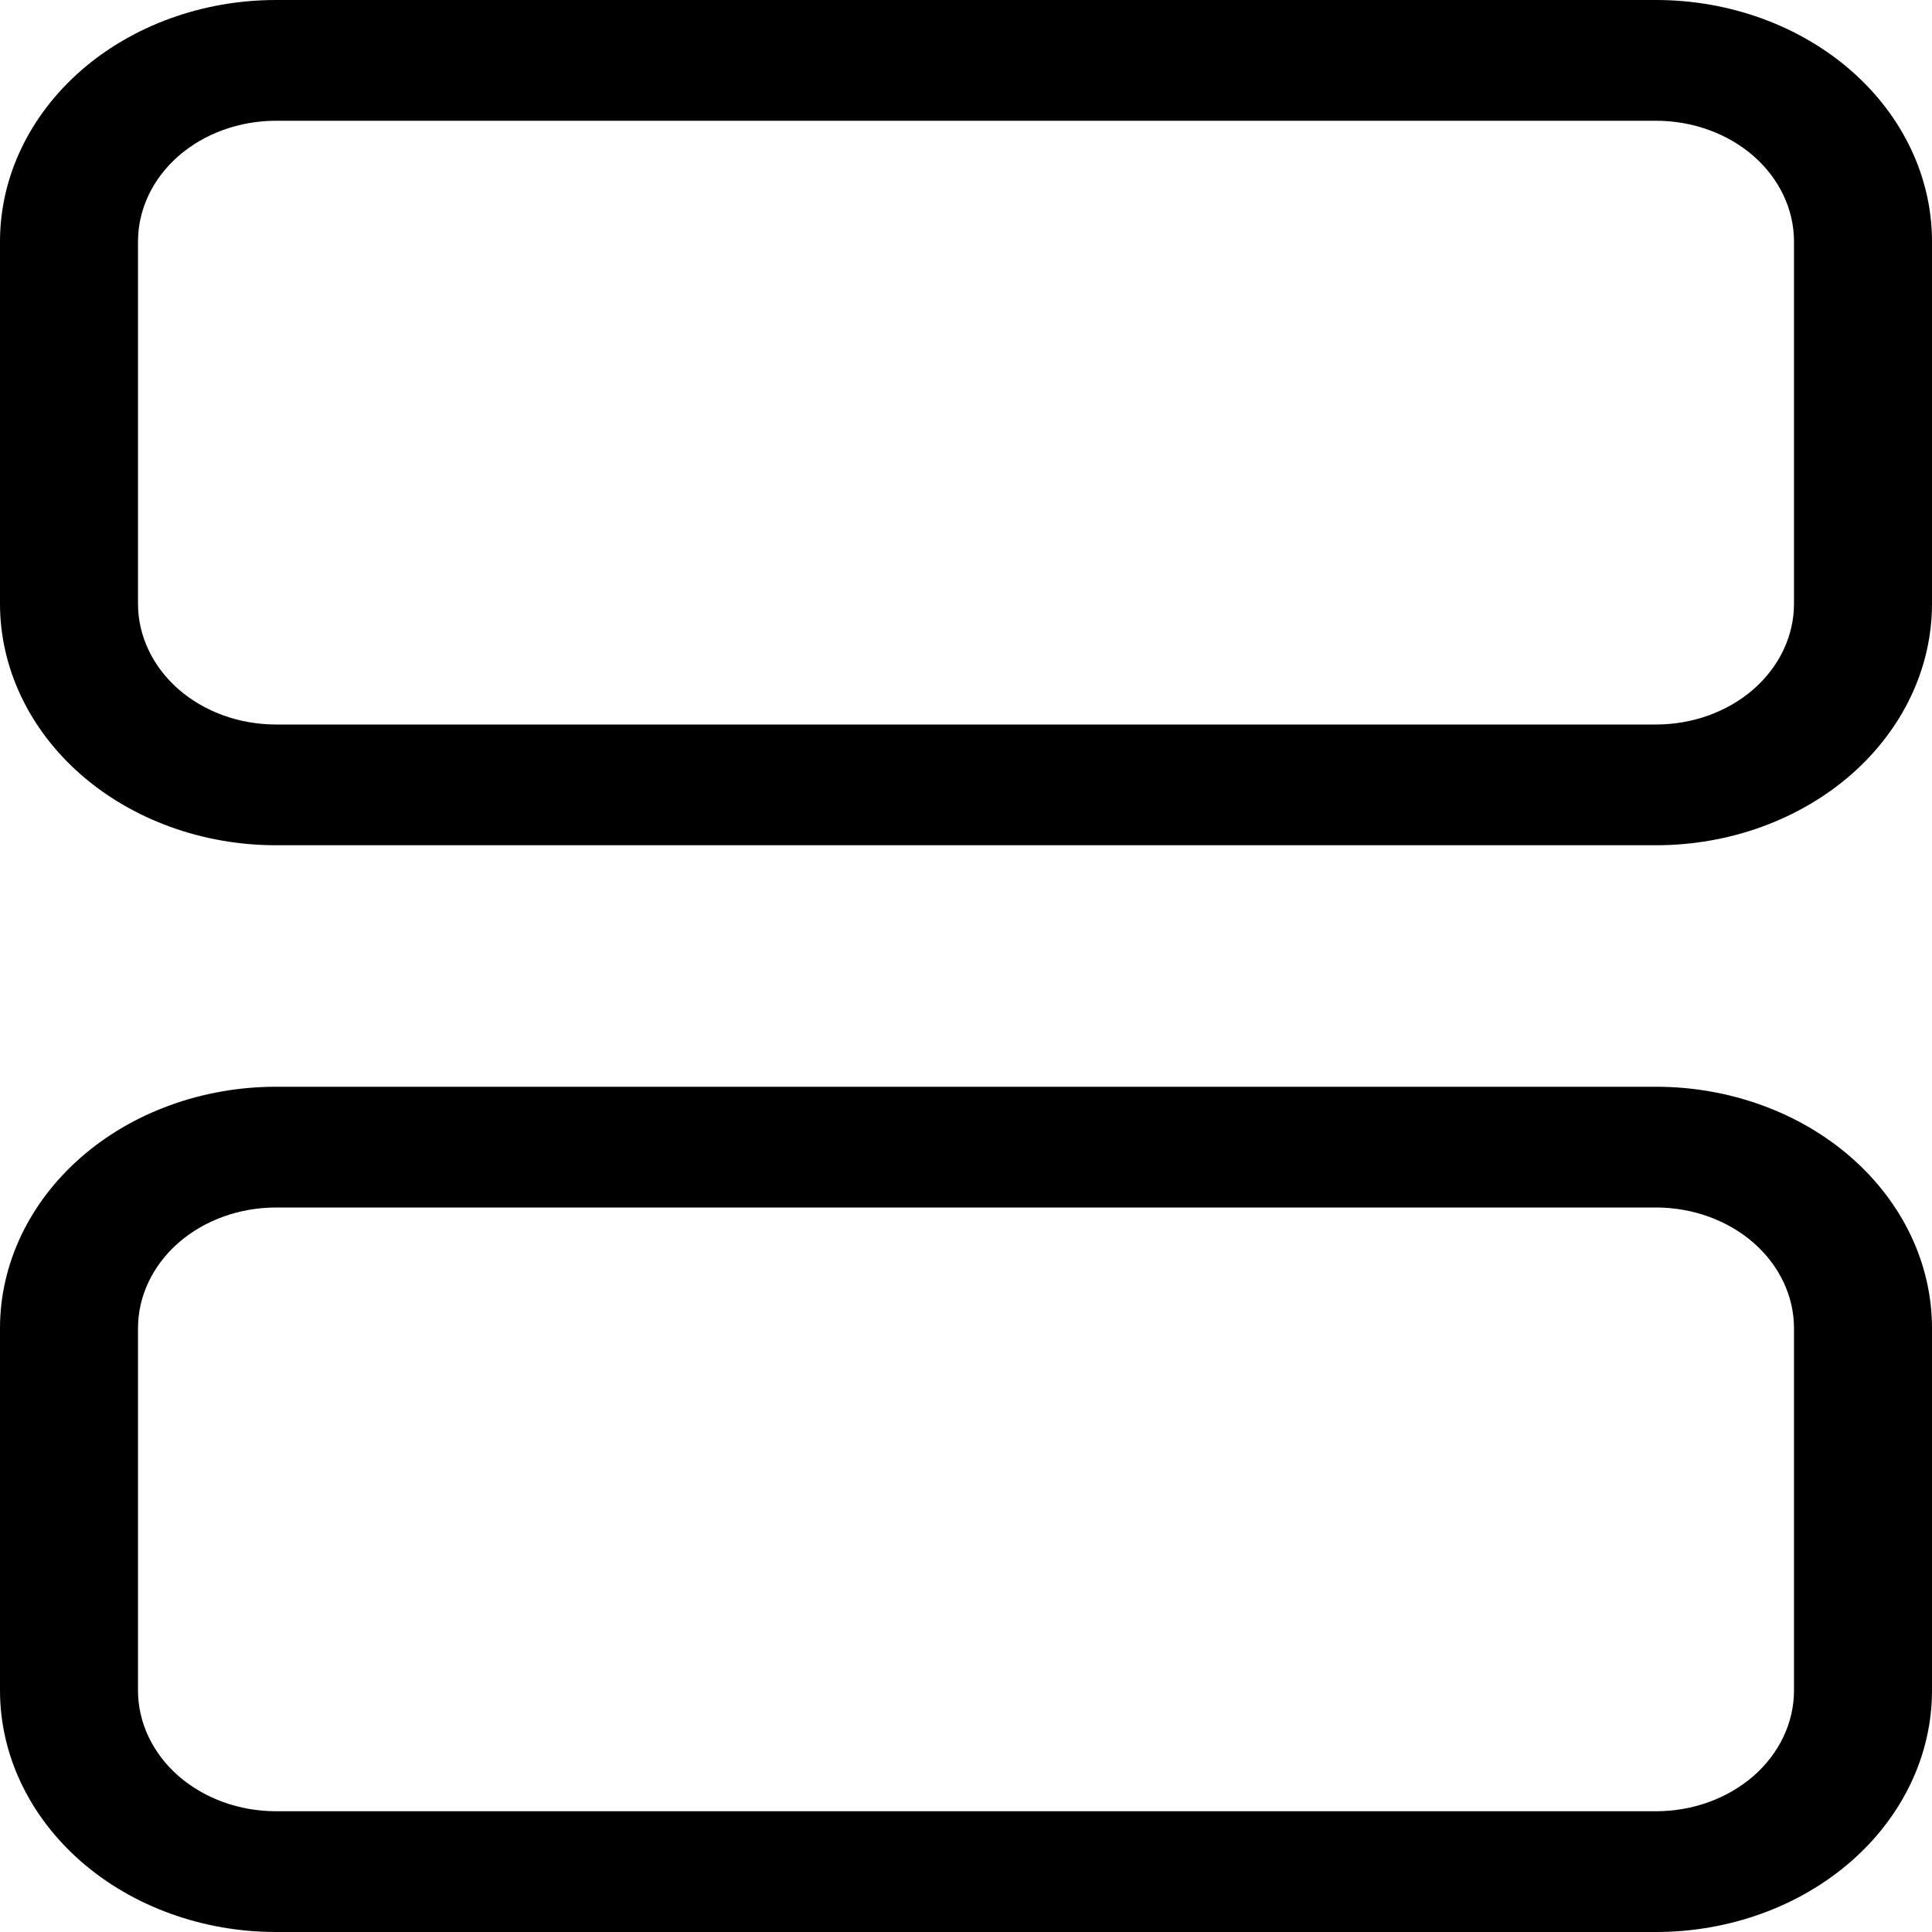
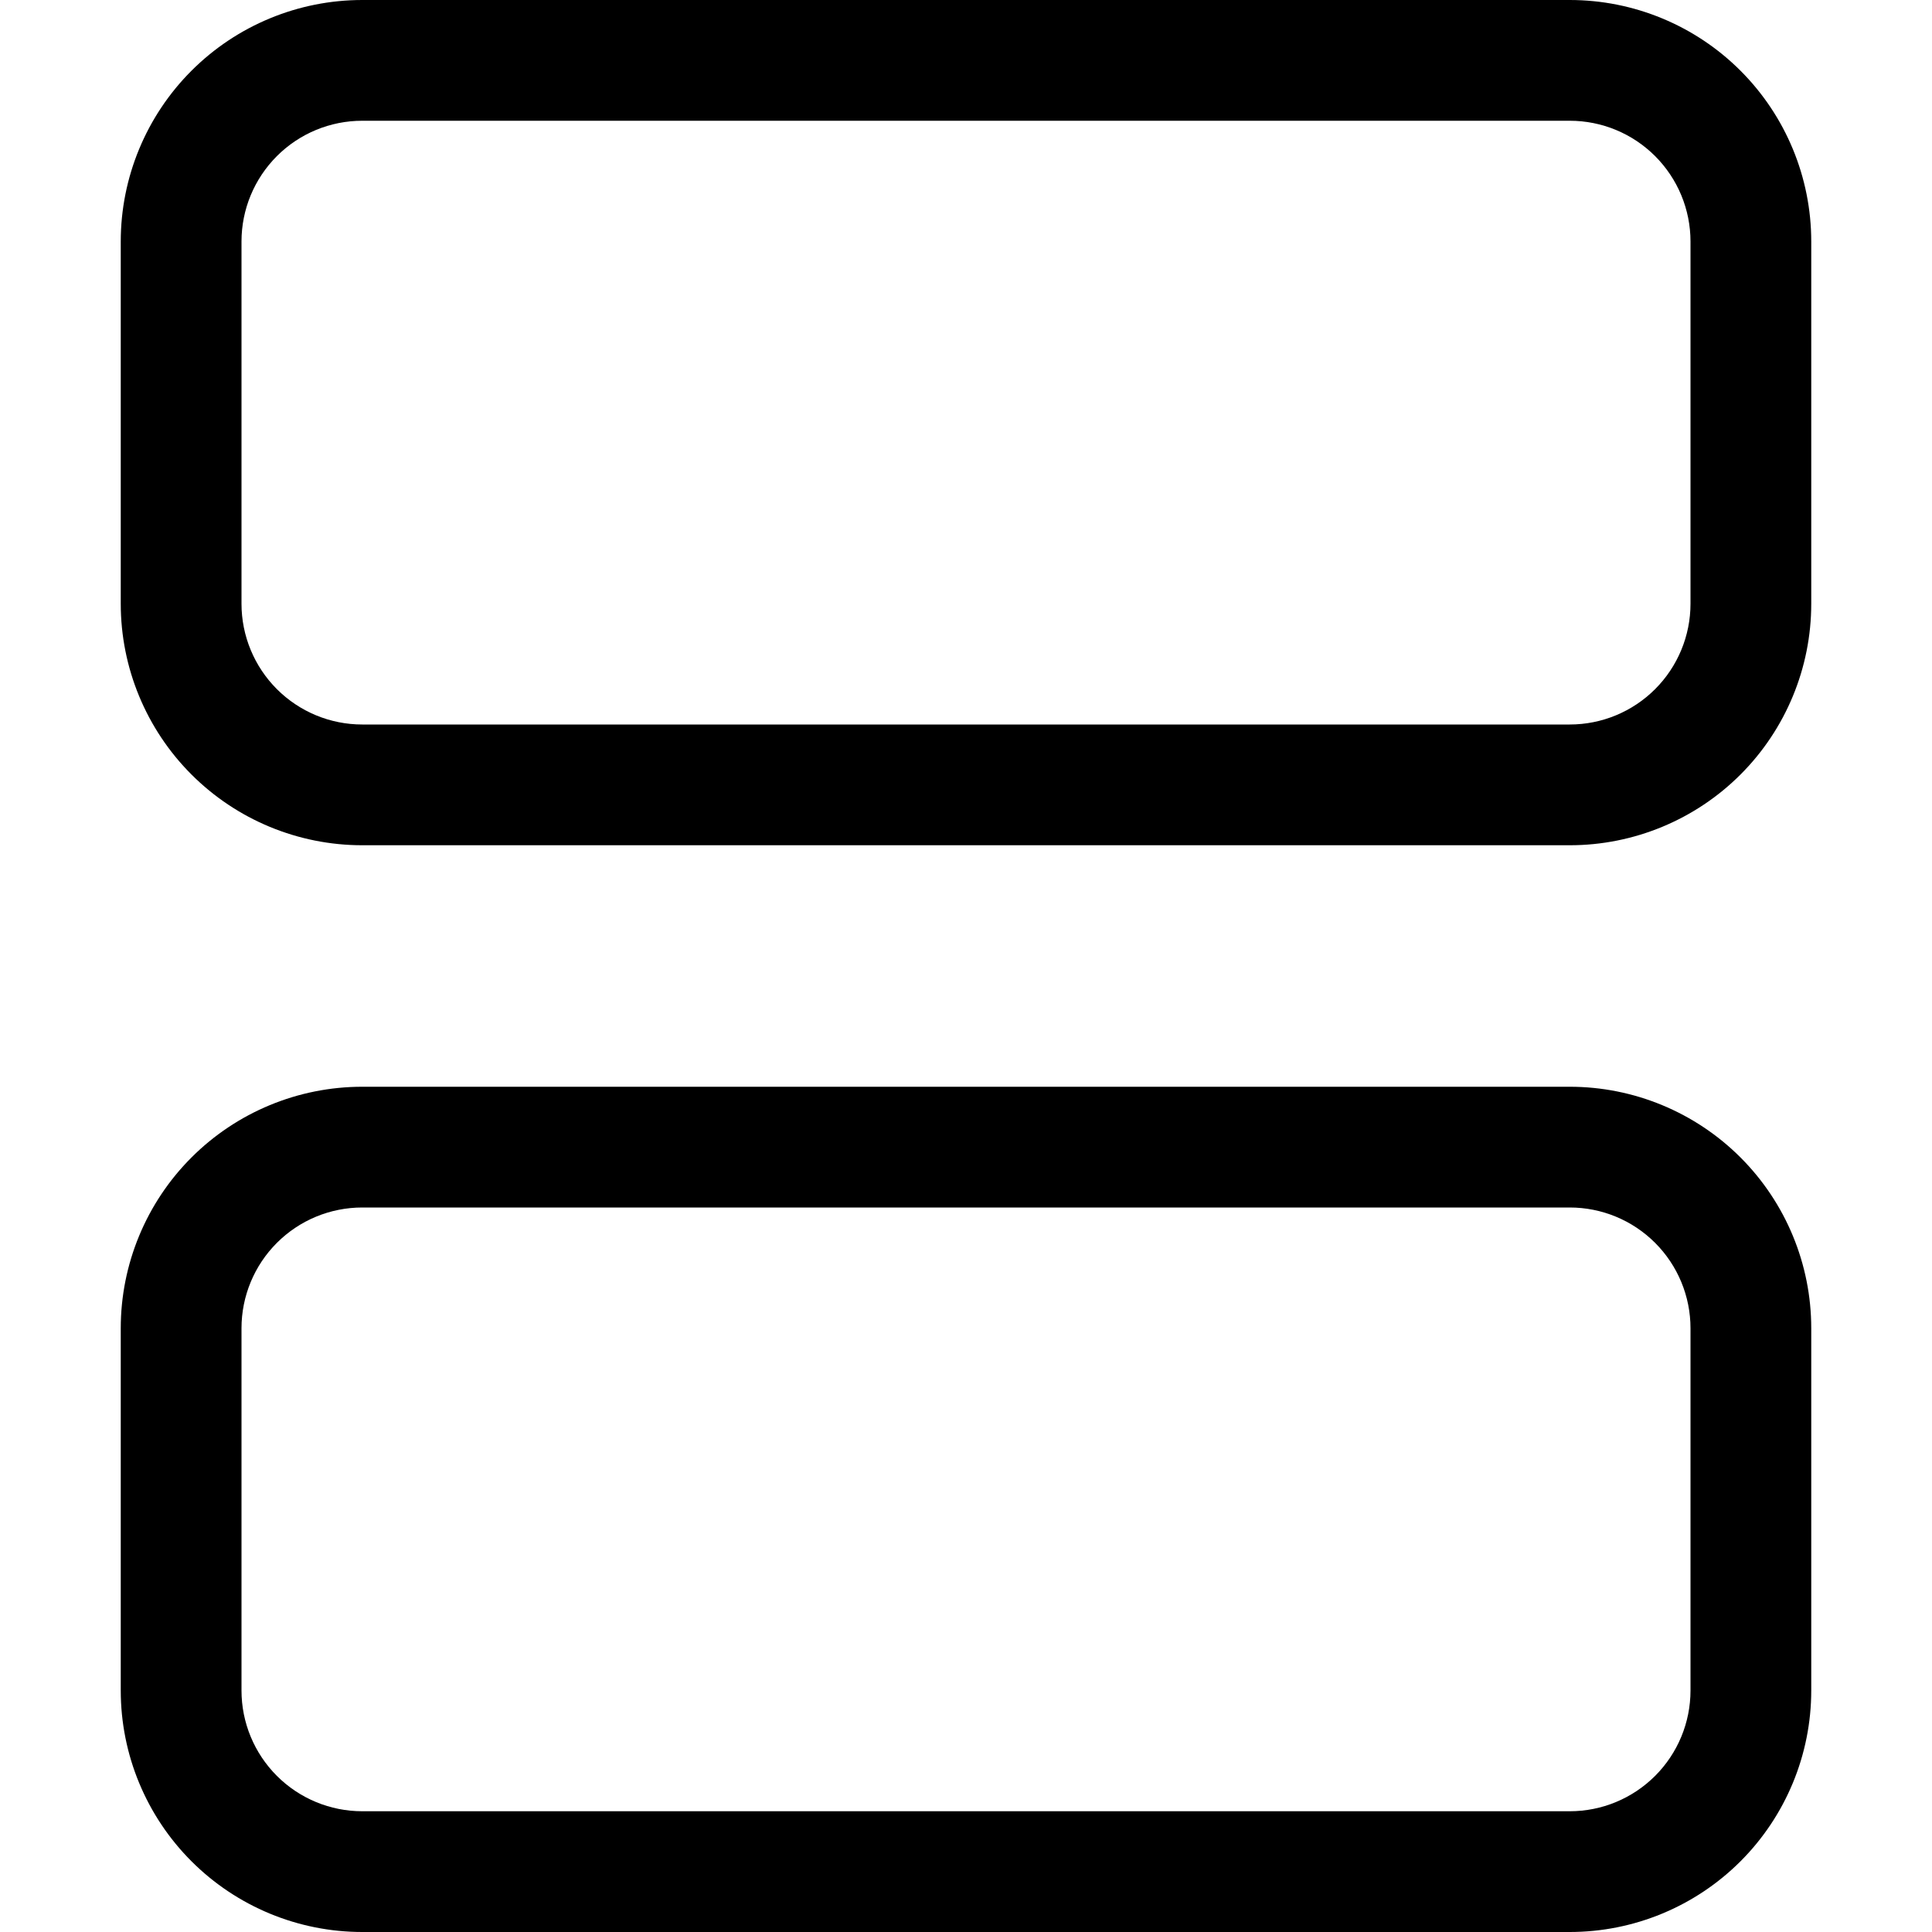
- <svg xmlns="http://www.w3.org/2000/svg" width="30" height="30" viewBox="0 0 30 30" fill="none">
-   <path id="ItemView" d="M4.286 0H25.714C26.851 0 27.941 0.395 28.745 1.098C29.549 1.802 30 2.755 30 3.75V9.375C30 10.37 29.549 11.323 28.745 12.027C27.941 12.73 26.851 13.125 25.714 13.125H4.286C3.149 13.125 2.059 12.73 1.255 12.027C0.452 11.323 0 10.37 0 9.375V3.75C0 2.755 0.452 1.802 1.255 1.098C2.059 0.395 3.149 0 4.286 0ZM4.286 1.875C3.717 1.875 3.172 2.073 2.77 2.424C2.369 2.776 2.143 3.253 2.143 3.75V9.375C2.143 9.872 2.369 10.349 2.77 10.701C3.172 11.053 3.717 11.25 4.286 11.25H25.714C26.283 11.25 26.828 11.053 27.23 10.701C27.631 10.349 27.857 9.872 27.857 9.375V3.75C27.857 3.253 27.631 2.776 27.23 2.424C26.828 2.073 26.283 1.875 25.714 1.875H4.286ZM4.286 16.875H25.714C26.851 16.875 27.941 17.27 28.745 17.973C29.549 18.677 30 19.63 30 20.625V26.25C30 27.245 29.549 28.198 28.745 28.902C27.941 29.605 26.851 30 25.714 30H4.286C3.149 30 2.059 29.605 1.255 28.902C0.452 28.198 0 27.245 0 26.25V20.625C0 19.63 0.452 18.677 1.255 17.973C2.059 17.27 3.149 16.875 4.286 16.875ZM4.286 18.75C3.717 18.75 3.172 18.948 2.77 19.299C2.369 19.651 2.143 20.128 2.143 20.625V26.25C2.143 26.747 2.369 27.224 2.77 27.576C3.172 27.927 3.717 28.125 4.286 28.125H25.714C26.283 28.125 26.828 27.927 27.23 27.576C27.631 27.224 27.857 26.747 27.857 26.25V20.625C27.857 20.128 27.631 19.651 27.23 19.299C26.828 18.948 26.283 18.75 25.714 18.75H4.286Z" fill="black" />
+ <svg xmlns="http://www.w3.org/2000/svg" width="100" height="100" viewBox="0 0 100 100" fill="none">
+   <path d="M18.75 0H81.25C84.565 0 87.745 1.317 90.089 3.661C92.433 6.005 93.75 9.185 93.75 12.5V31.25C93.75 34.565 92.433 37.745 90.089 40.089C87.745 42.433 84.565 43.75 81.25 43.75H18.75C15.435 43.75 12.255 42.433 9.911 40.089C7.567 37.745 6.25 34.565 6.25 31.25V12.5C6.25 9.185 7.567 6.005 9.911 3.661C12.255 1.317 15.435 0 18.75 0ZM18.75 6.25C17.092 6.25 15.503 6.908 14.331 8.081C13.159 9.253 12.5 10.842 12.5 12.5V31.25C12.5 32.908 13.159 34.497 14.331 35.669C15.503 36.842 17.092 37.5 18.75 37.5H81.25C82.908 37.5 84.497 36.842 85.669 35.669C86.841 34.497 87.5 32.908 87.5 31.25V12.5C87.5 10.842 86.841 9.253 85.669 8.081C84.497 6.908 82.908 6.25 81.25 6.25H18.75ZM18.75 56.25H81.25C84.565 56.25 87.745 57.567 90.089 59.911C92.433 62.255 93.75 65.435 93.75 68.75V87.5C93.75 90.815 92.433 93.995 90.089 96.339C87.745 98.683 84.565 100 81.25 100H18.75C15.435 100 12.255 98.683 9.911 96.339C7.567 93.995 6.25 90.815 6.25 87.5V68.75C6.25 65.435 7.567 62.255 9.911 59.911C12.255 57.567 15.435 56.25 18.75 56.25ZM18.75 62.5C17.092 62.5 15.503 63.158 14.331 64.331C13.159 65.503 12.5 67.092 12.5 68.75V87.5C12.5 89.158 13.159 90.747 14.331 91.919C15.503 93.091 17.092 93.75 18.75 93.75H81.25C82.908 93.75 84.497 93.091 85.669 91.919C86.841 90.747 87.5 89.158 87.5 87.5V68.75C87.5 67.092 86.841 65.503 85.669 64.331C84.497 63.158 82.908 62.5 81.25 62.5H18.75Z" fill="black" />
</svg>
